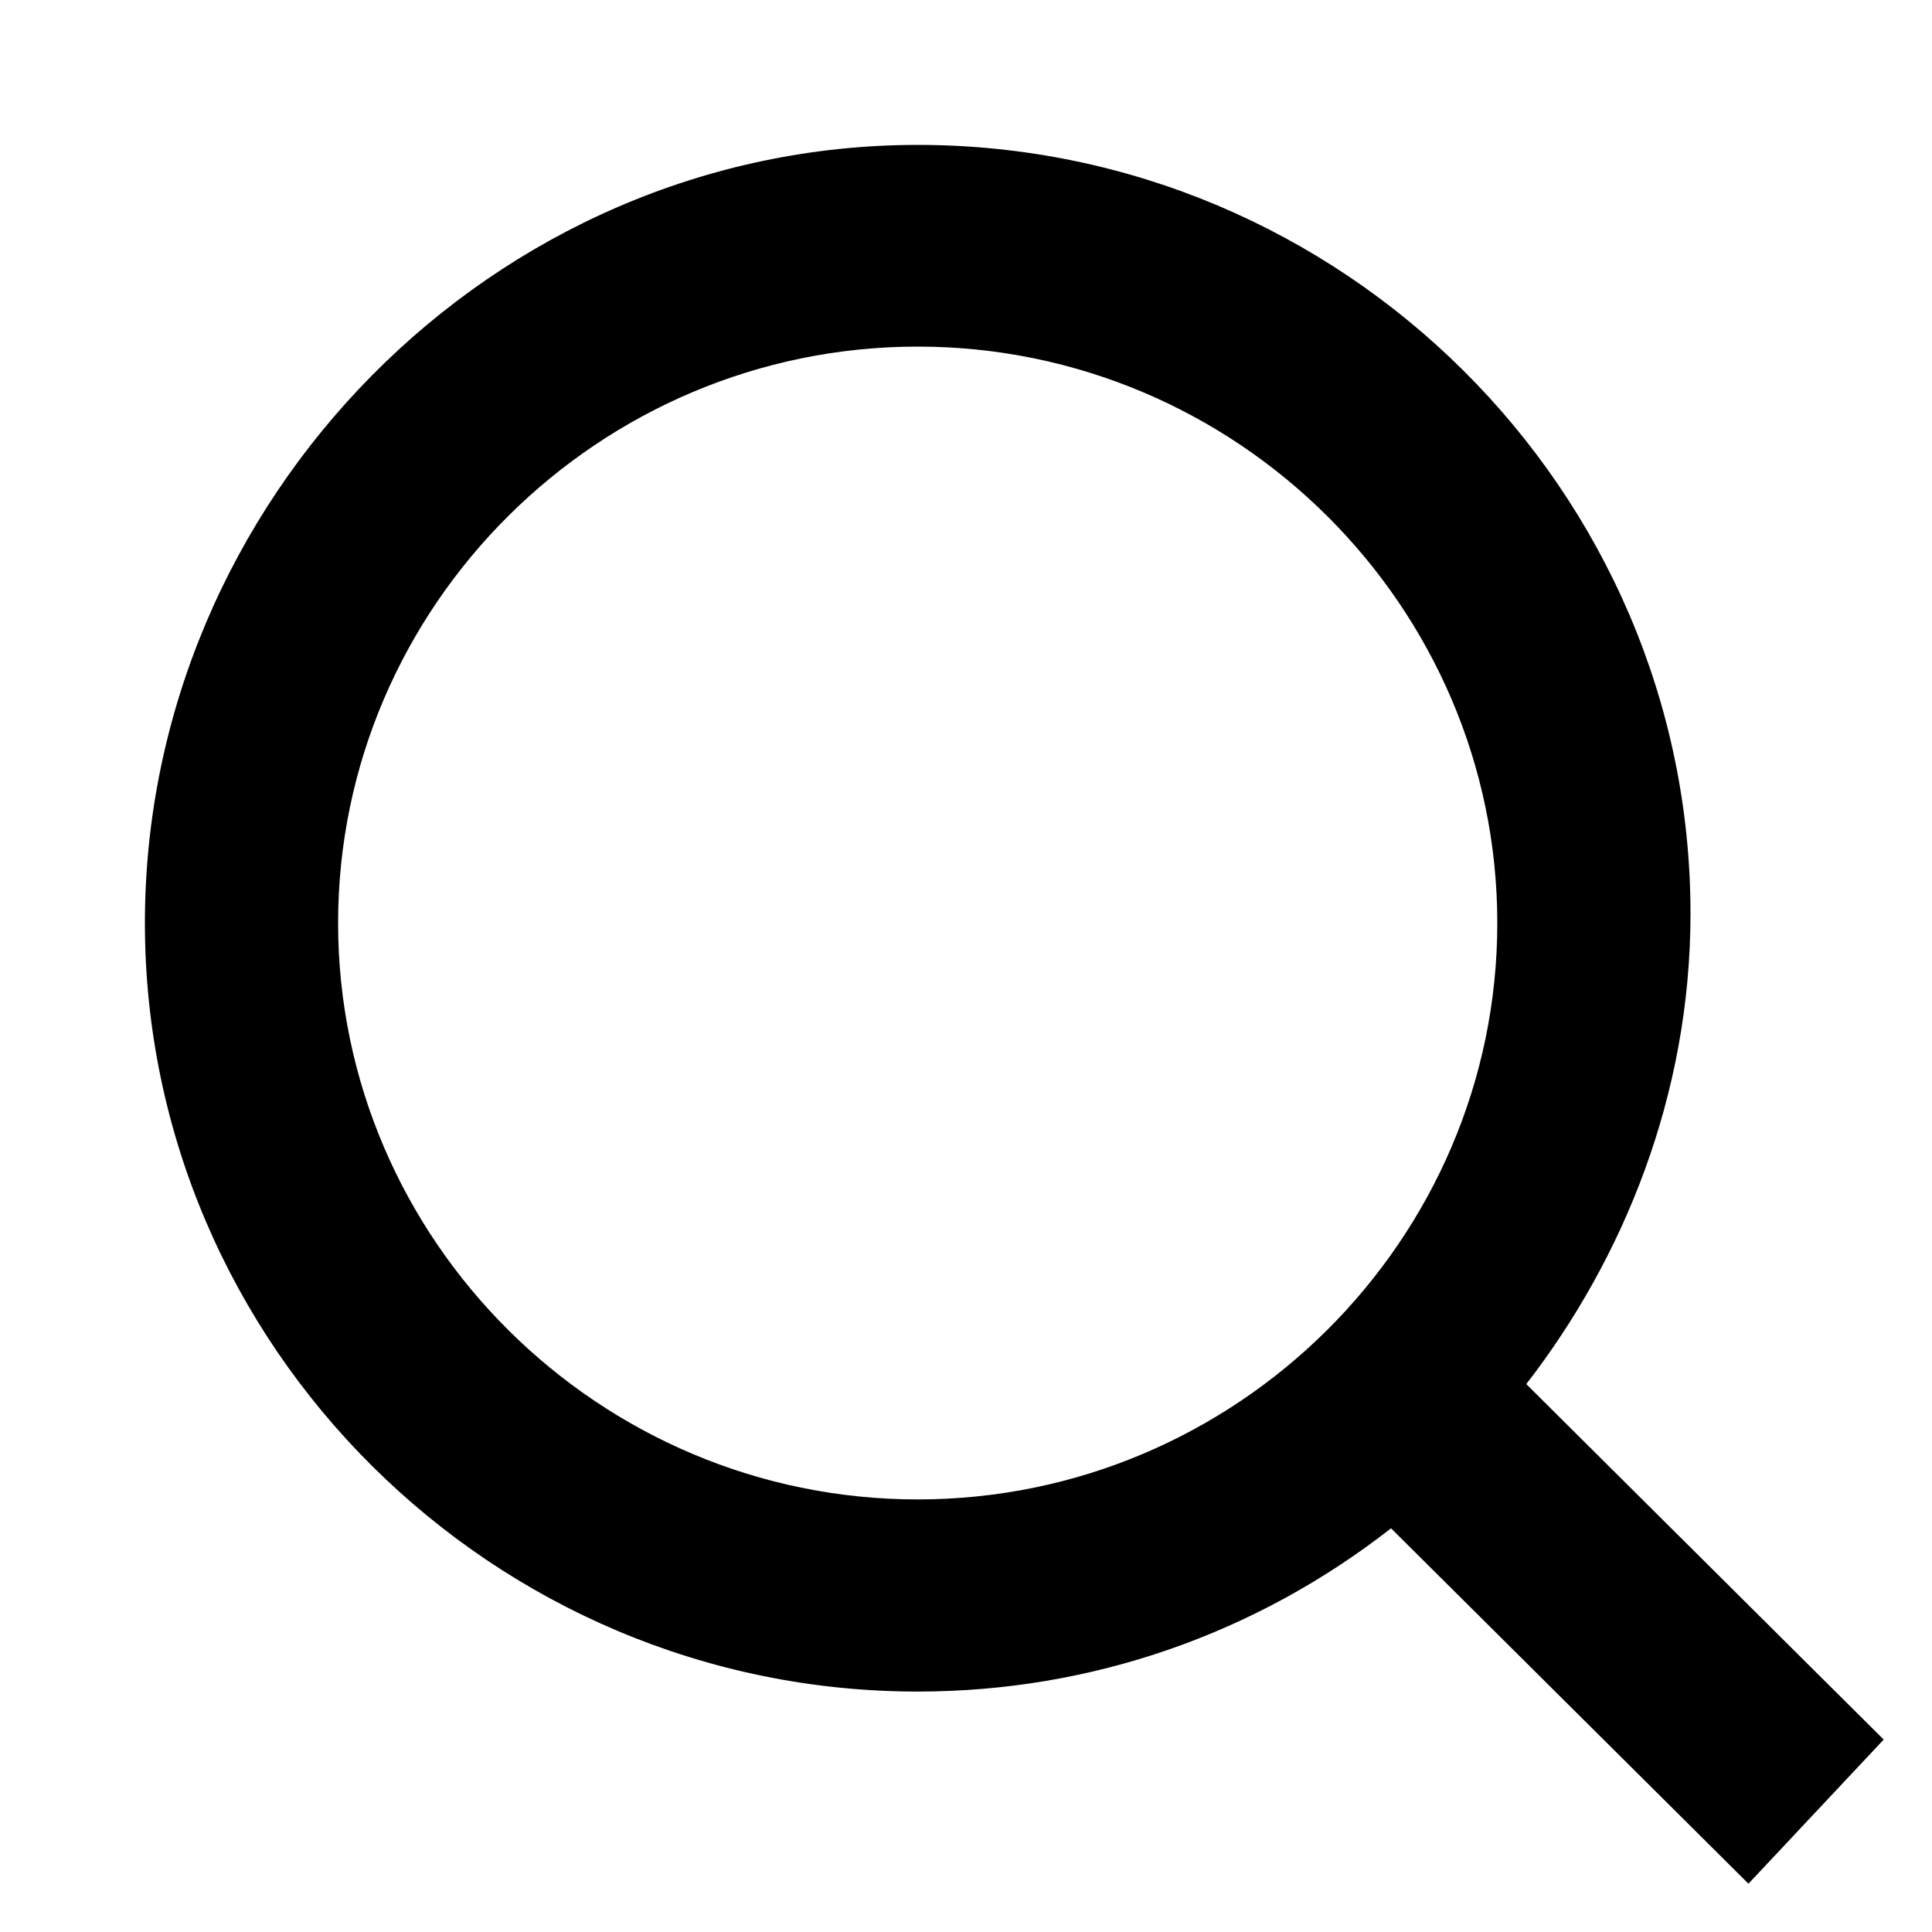
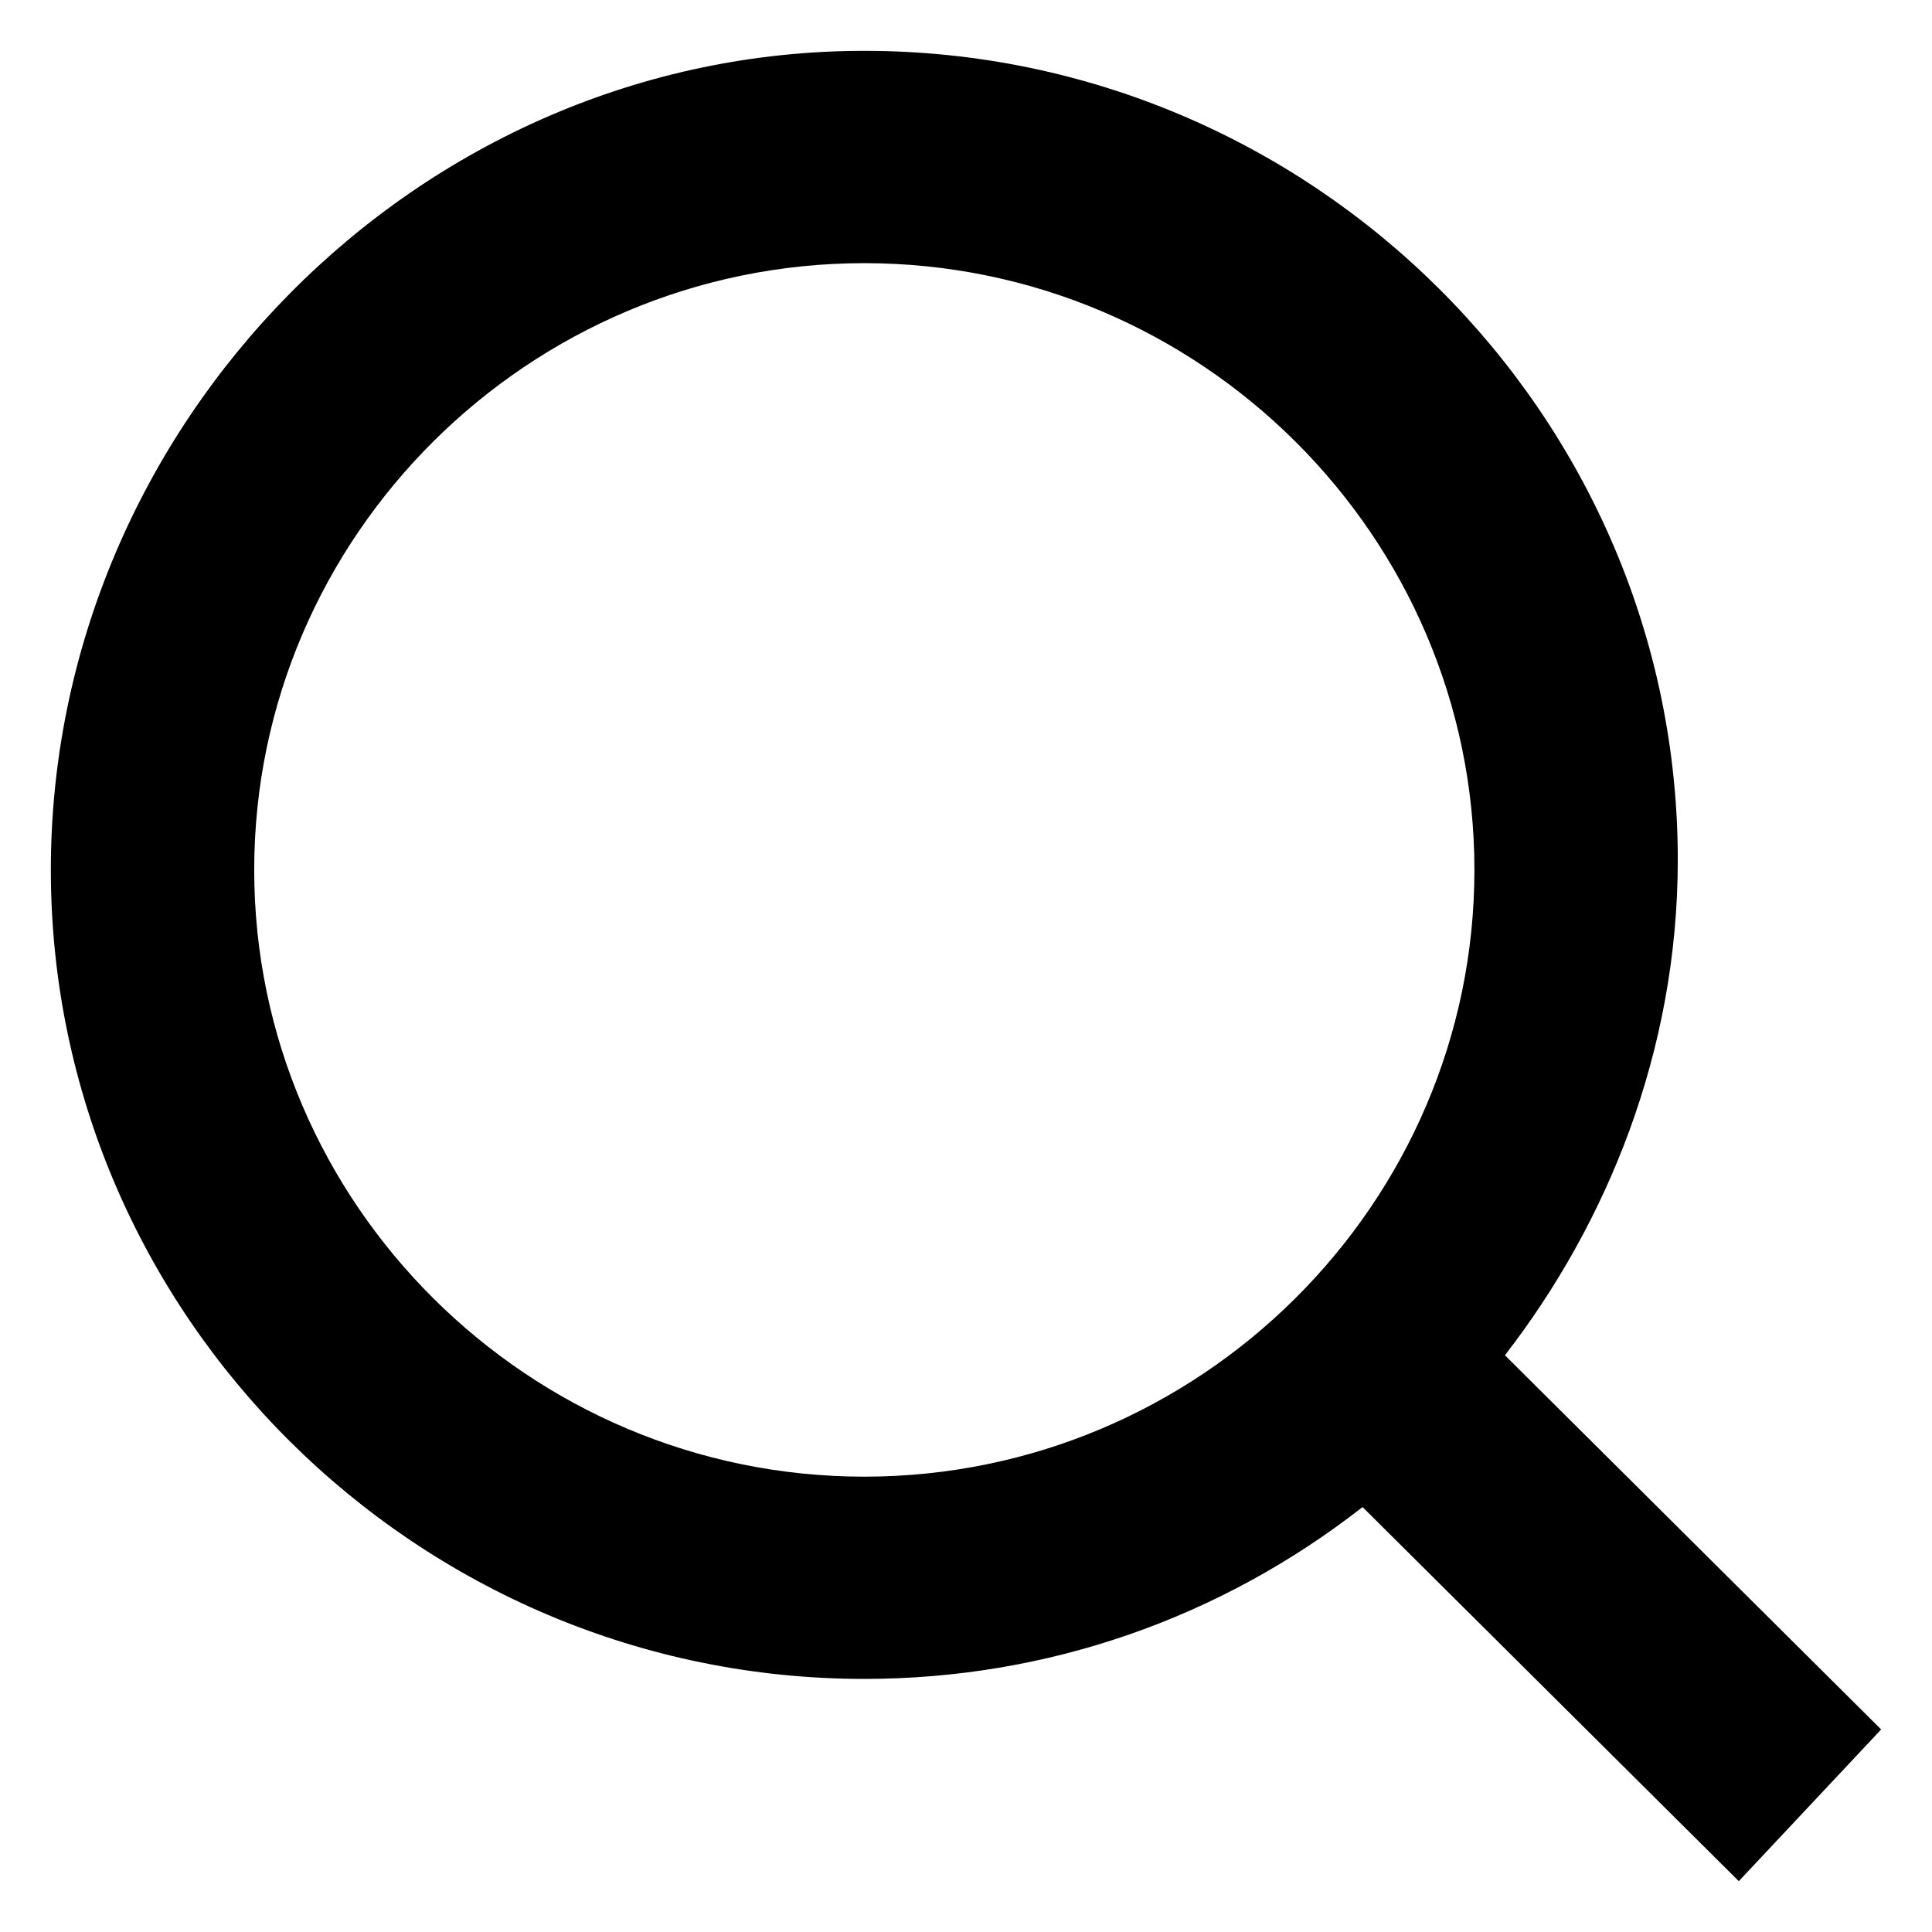
- <svg xmlns="http://www.w3.org/2000/svg" width="20" height="20" fill="none">
-   <path fill="#000" d="m19.5 18.008-3.7-3.68c1-1.292 1.7-2.983 1.7-4.872 0-4.376-3.6-7.956-8-7.956s-8 3.68-8 8.055c0 4.376 3.6 7.956 8 7.956 1.8 0 3.5-.597 4.9-1.69l3.7 3.679 1.4-1.492Zm-10-2.486c-3.3 0-6-2.685-6-5.967 0-3.282 2.7-5.967 6-5.967s6 2.685 6 5.967c0 3.282-2.7 5.967-6 5.967Z" />
+ <svg xmlns="http://www.w3.org/2000/svg" width="19" height="19" fill="none" viewBox="0 0 19 19">
+   <path fill="#000" d="m18.5 17.008-3.7-3.68c1-1.292 1.7-2.983 1.7-4.872C16.5 4.08 12.9.5 8.5.5s-8 3.68-8 8.055c0 4.376 3.6 7.956 8 7.956 1.8 0 3.5-.597 4.9-1.69l3.7 3.679 1.4-1.492Zm-10-2.486c-3.3 0-6-2.685-6-5.967 0-3.282 2.7-5.967 6-5.967s6 2.685 6 5.967c0 3.282-2.7 5.967-6 5.967Z" />
</svg>
